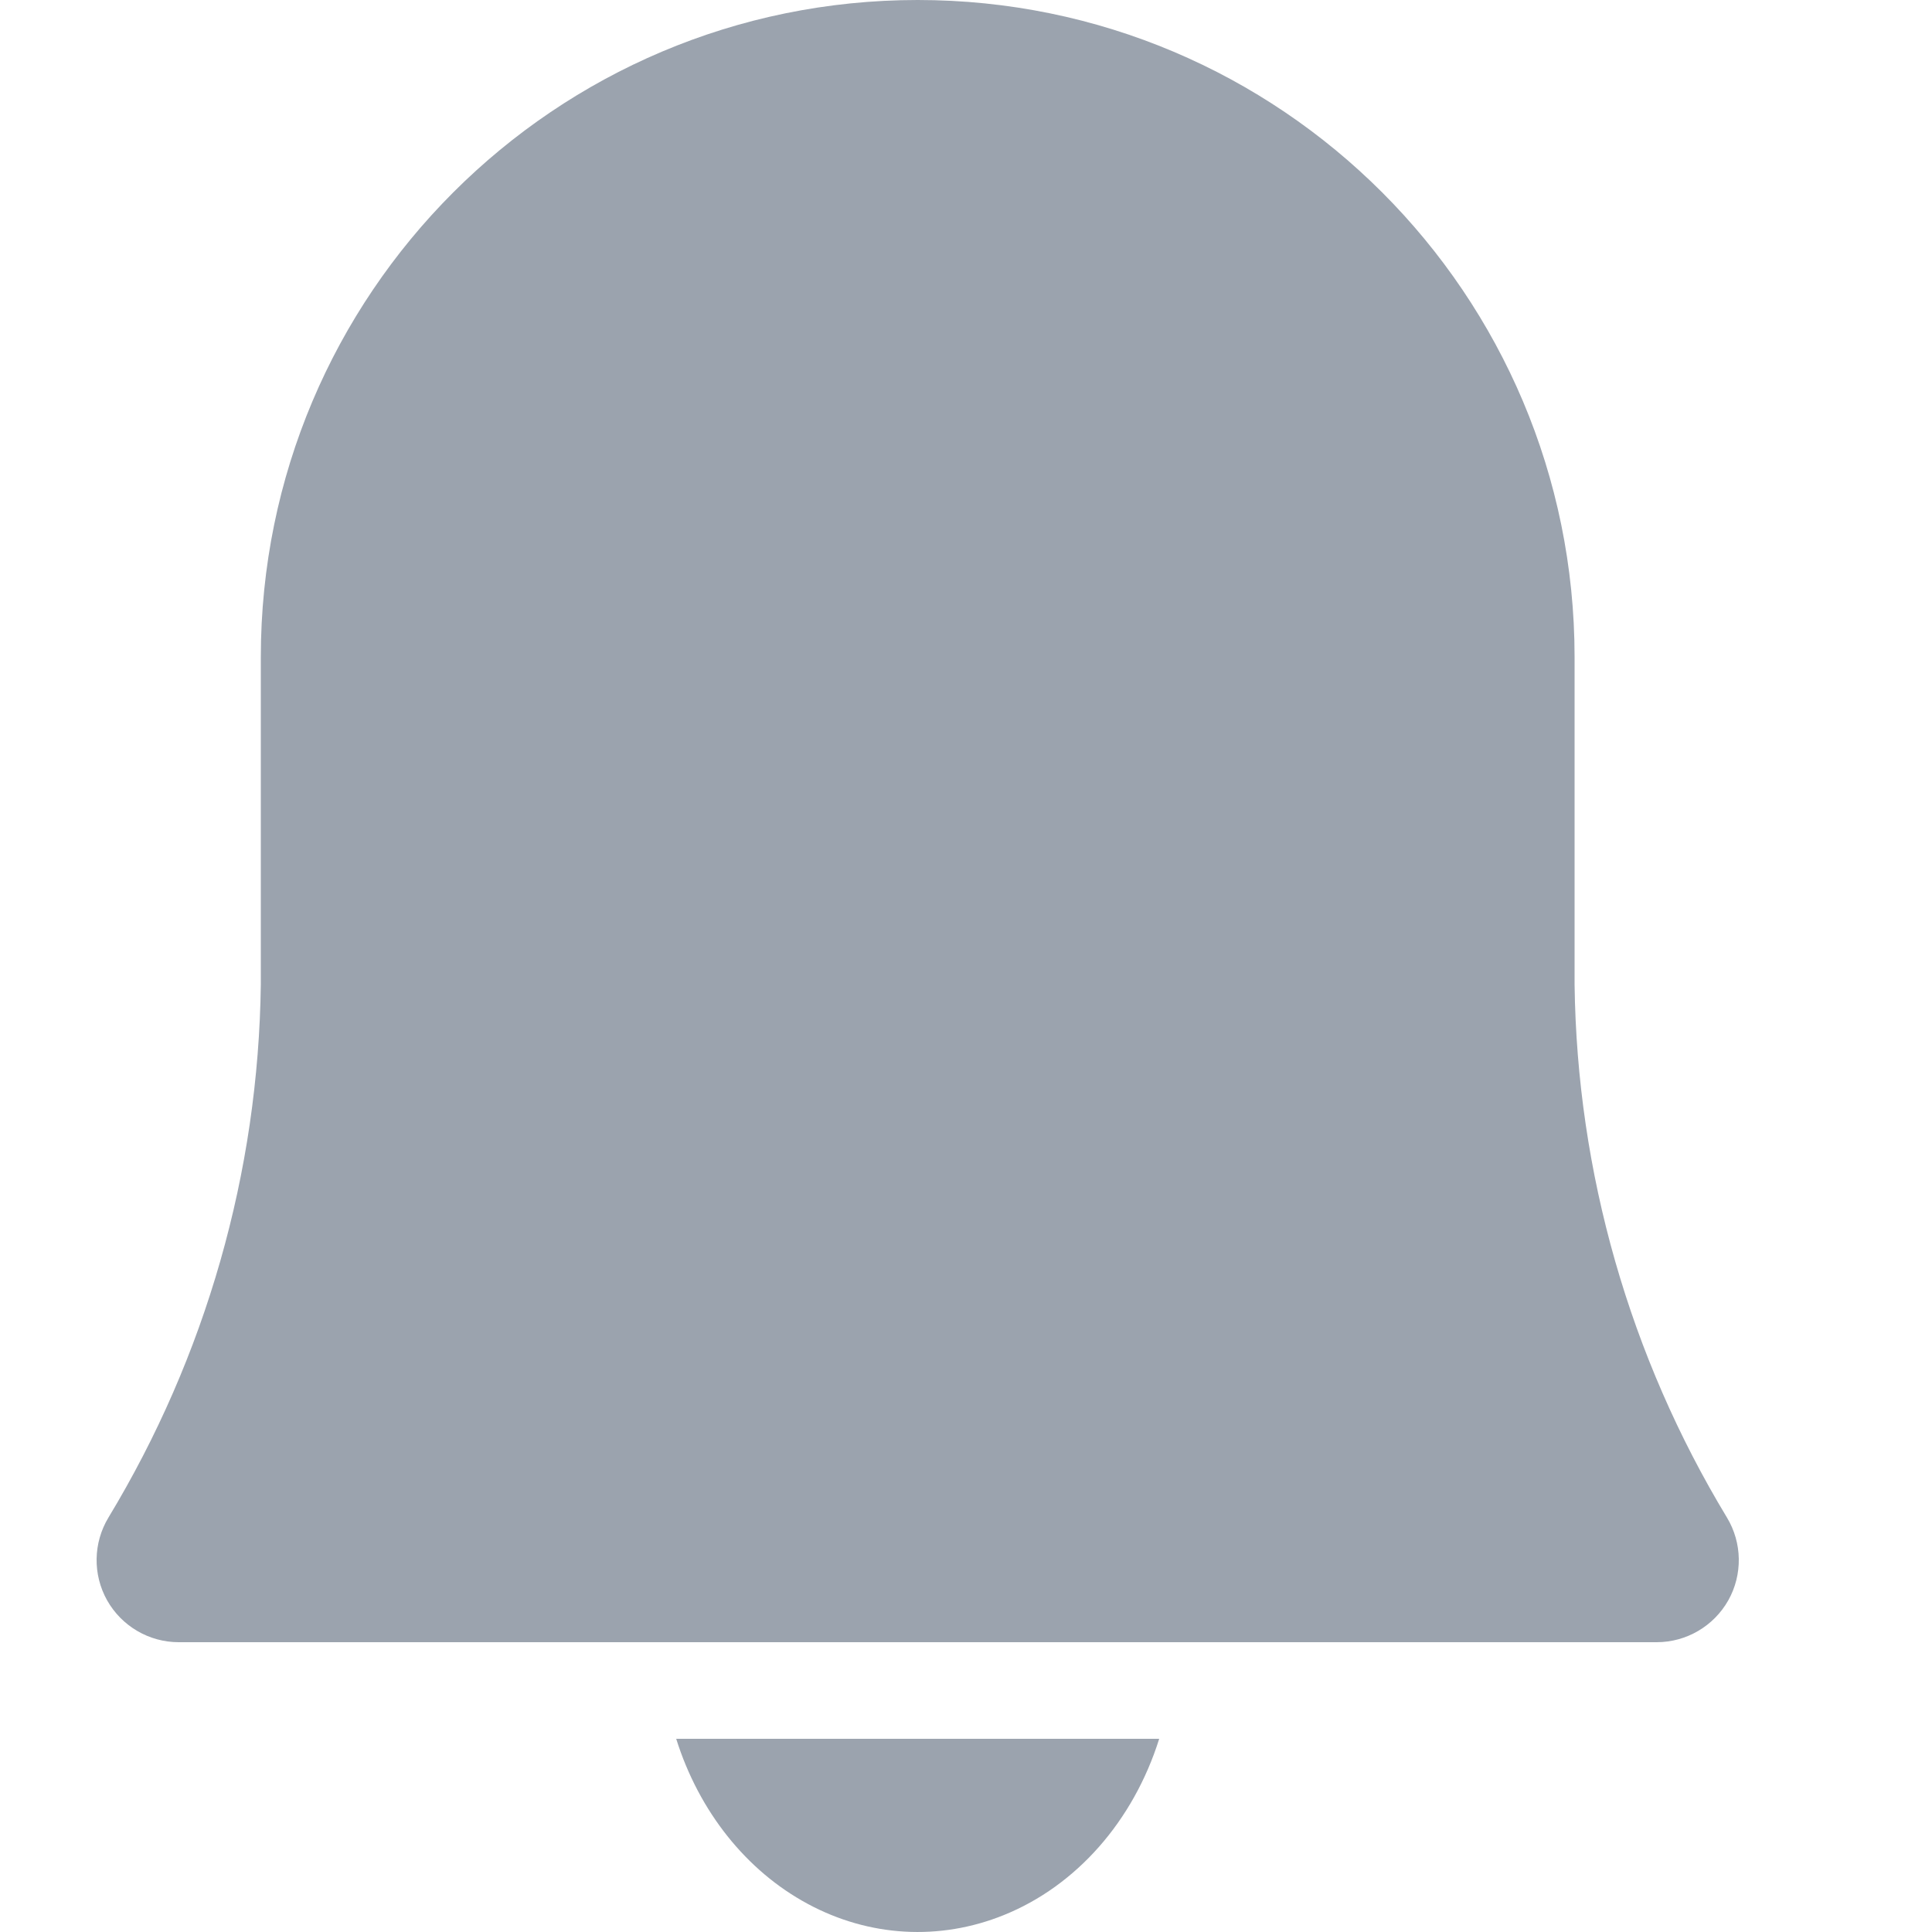
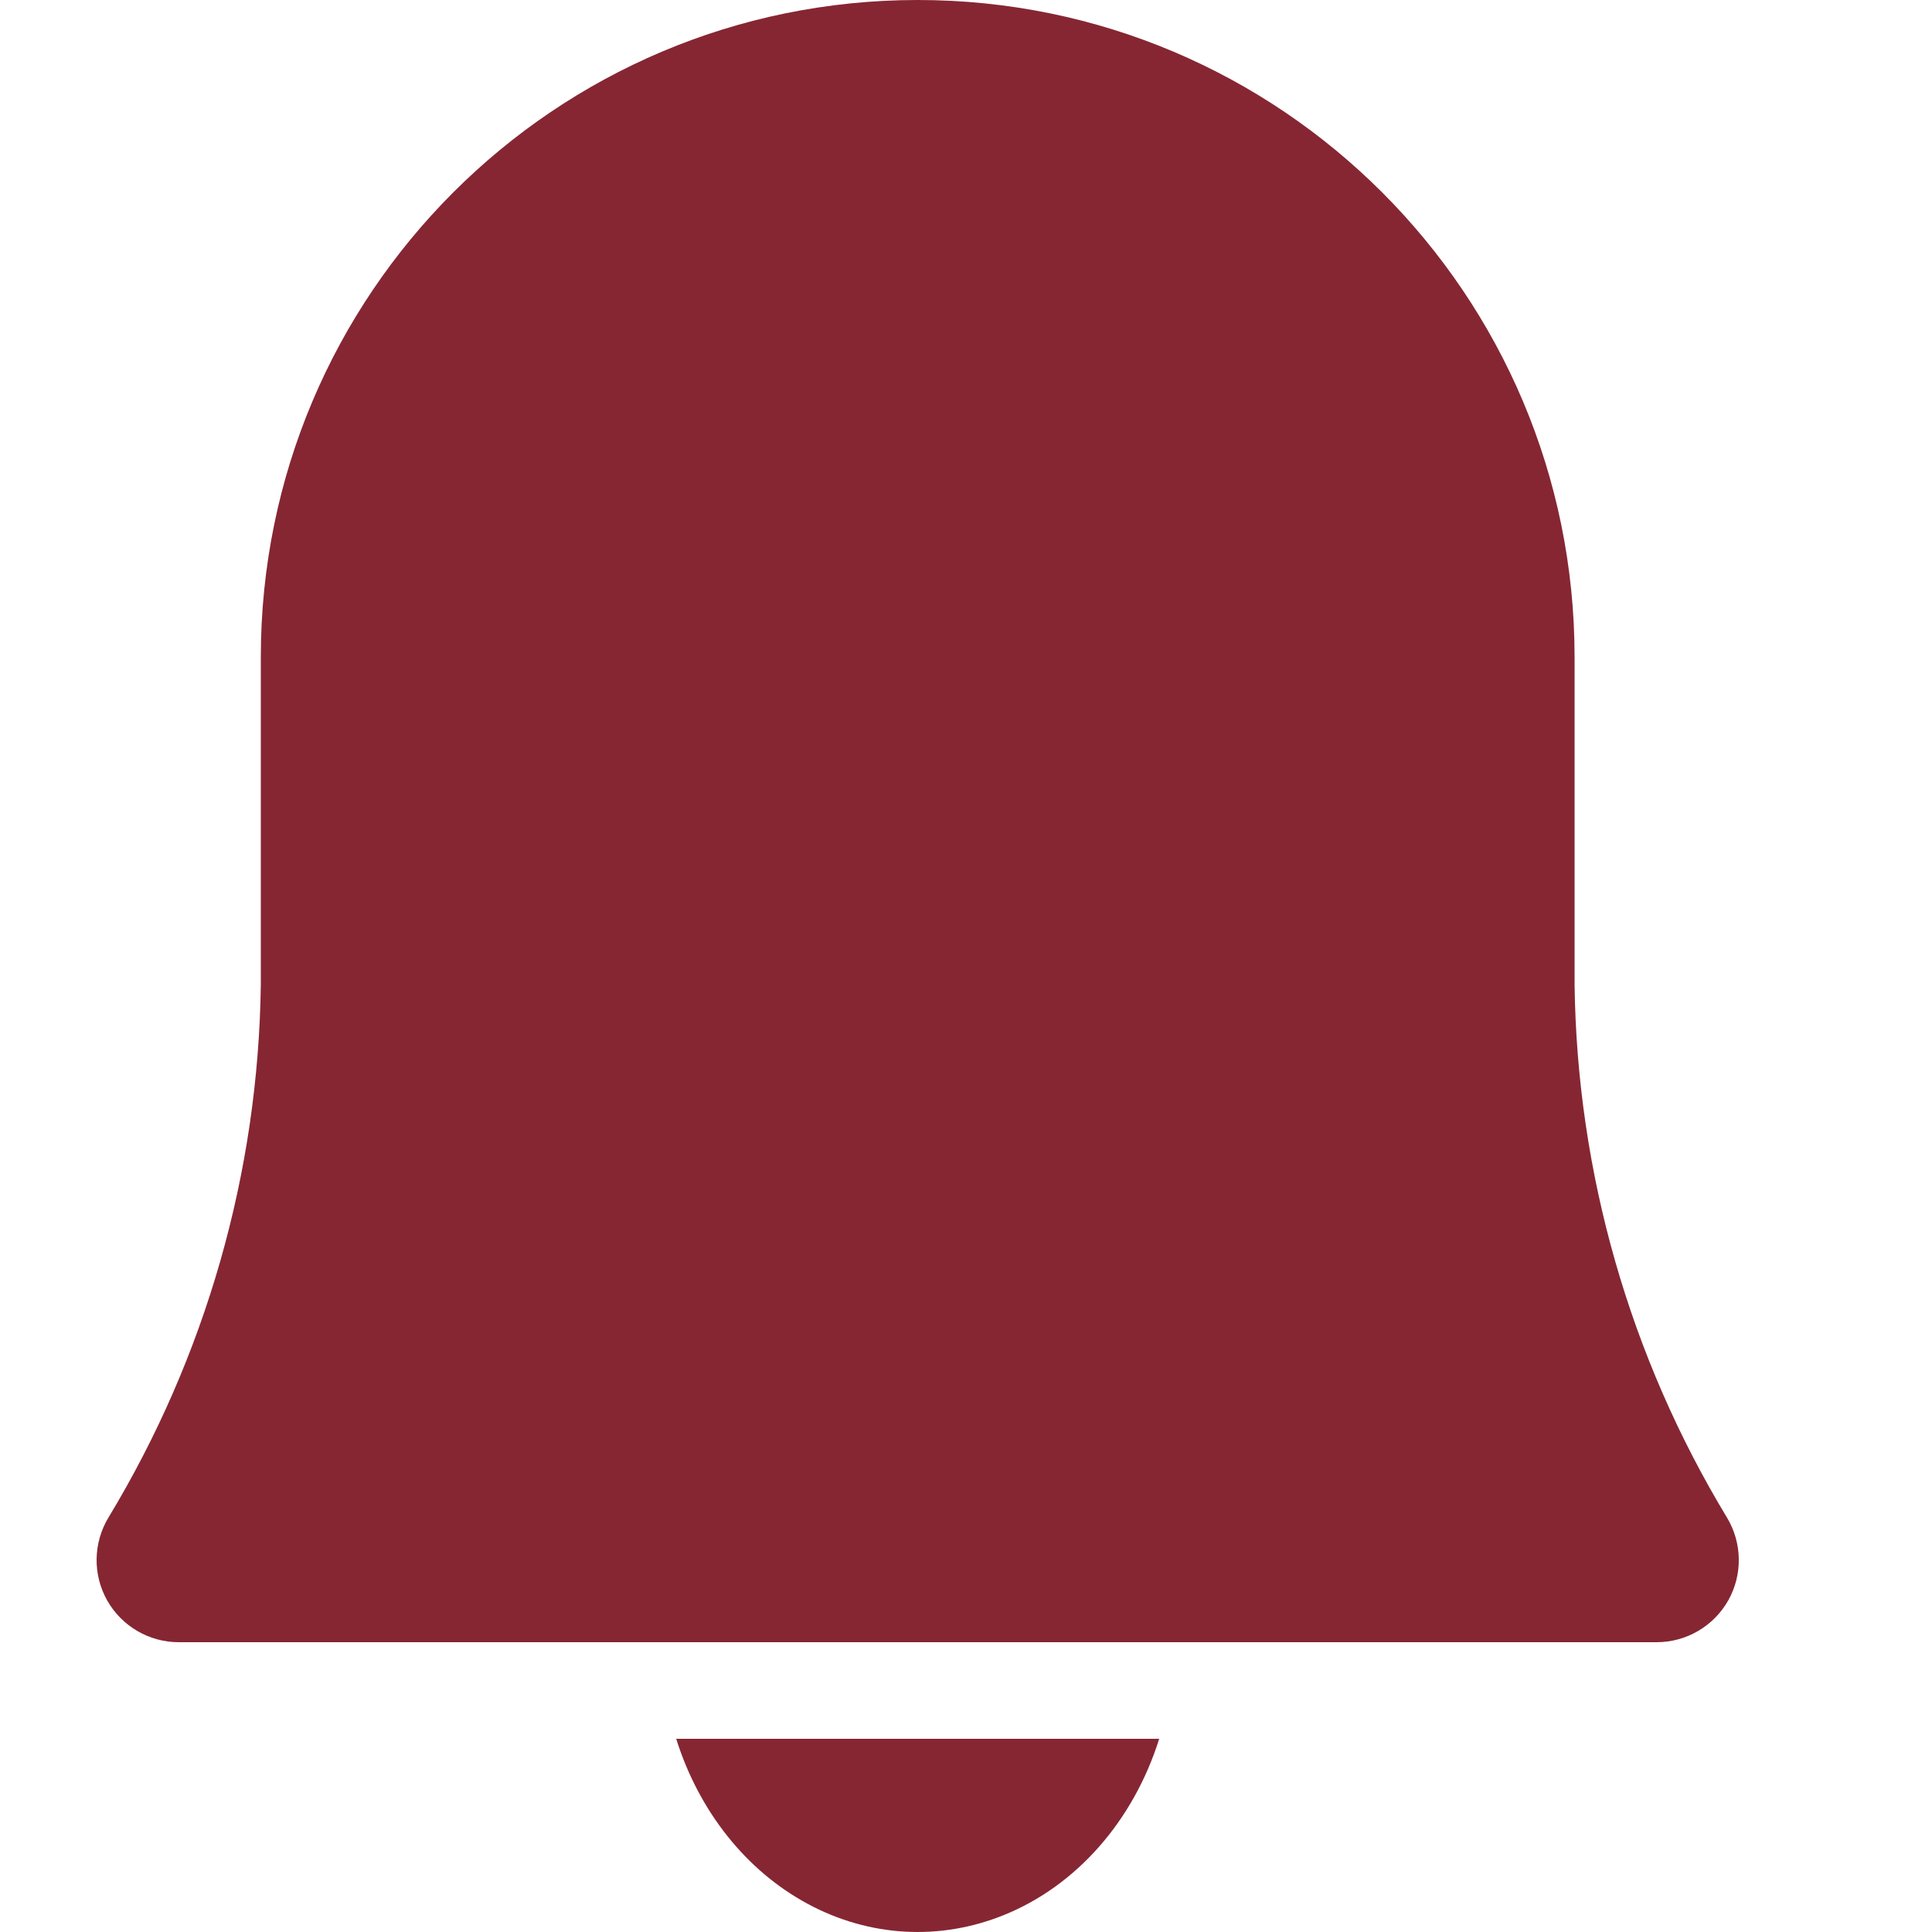
<svg xmlns="http://www.w3.org/2000/svg" width="20px" height="20px" viewBox="0 0 20 20" version="1.1">
  <g id="Wallet/Small/Notifications-" stroke="none" stroke-width="1" fill="none" fill-rule="evenodd">
-     <g id="alarm" transform="translate(1, 0)" fill="#9BA3AE">
+     <g id="alarm" transform="translate(1, 0)" fill="#862633">
      <path d="M9.391,19.825 C8.728,20.093 7.998,20.052 7.362,19.709 C6.726,19.367 6.236,18.752 6,18 L11,18 C10.732,18.852 10.142,19.522 9.391,19.825 Z M16.877,15.709 C17.036,15.972 17.041,16.3 16.891,16.567 C16.74,16.834 16.457,17 16.15,17 L0.85,17 C0.543,17 0.26,16.834 0.109,16.567 C-0.041,16.3 -0.036,15.972 0.123,15.709 C1.131,14.042 1.676,12.136 1.7,10.188 L1.7,6.802 C1.7,3.045 4.744,-2.30093361e-16 8.5,0 C12.256,2.30093361e-16 15.3,3.045 15.3,6.802 L15.3,10.193 C15.325,12.139 15.87,14.044 16.877,15.709 Z" id="Path-2" />
    </g>
  </g>
</svg>
